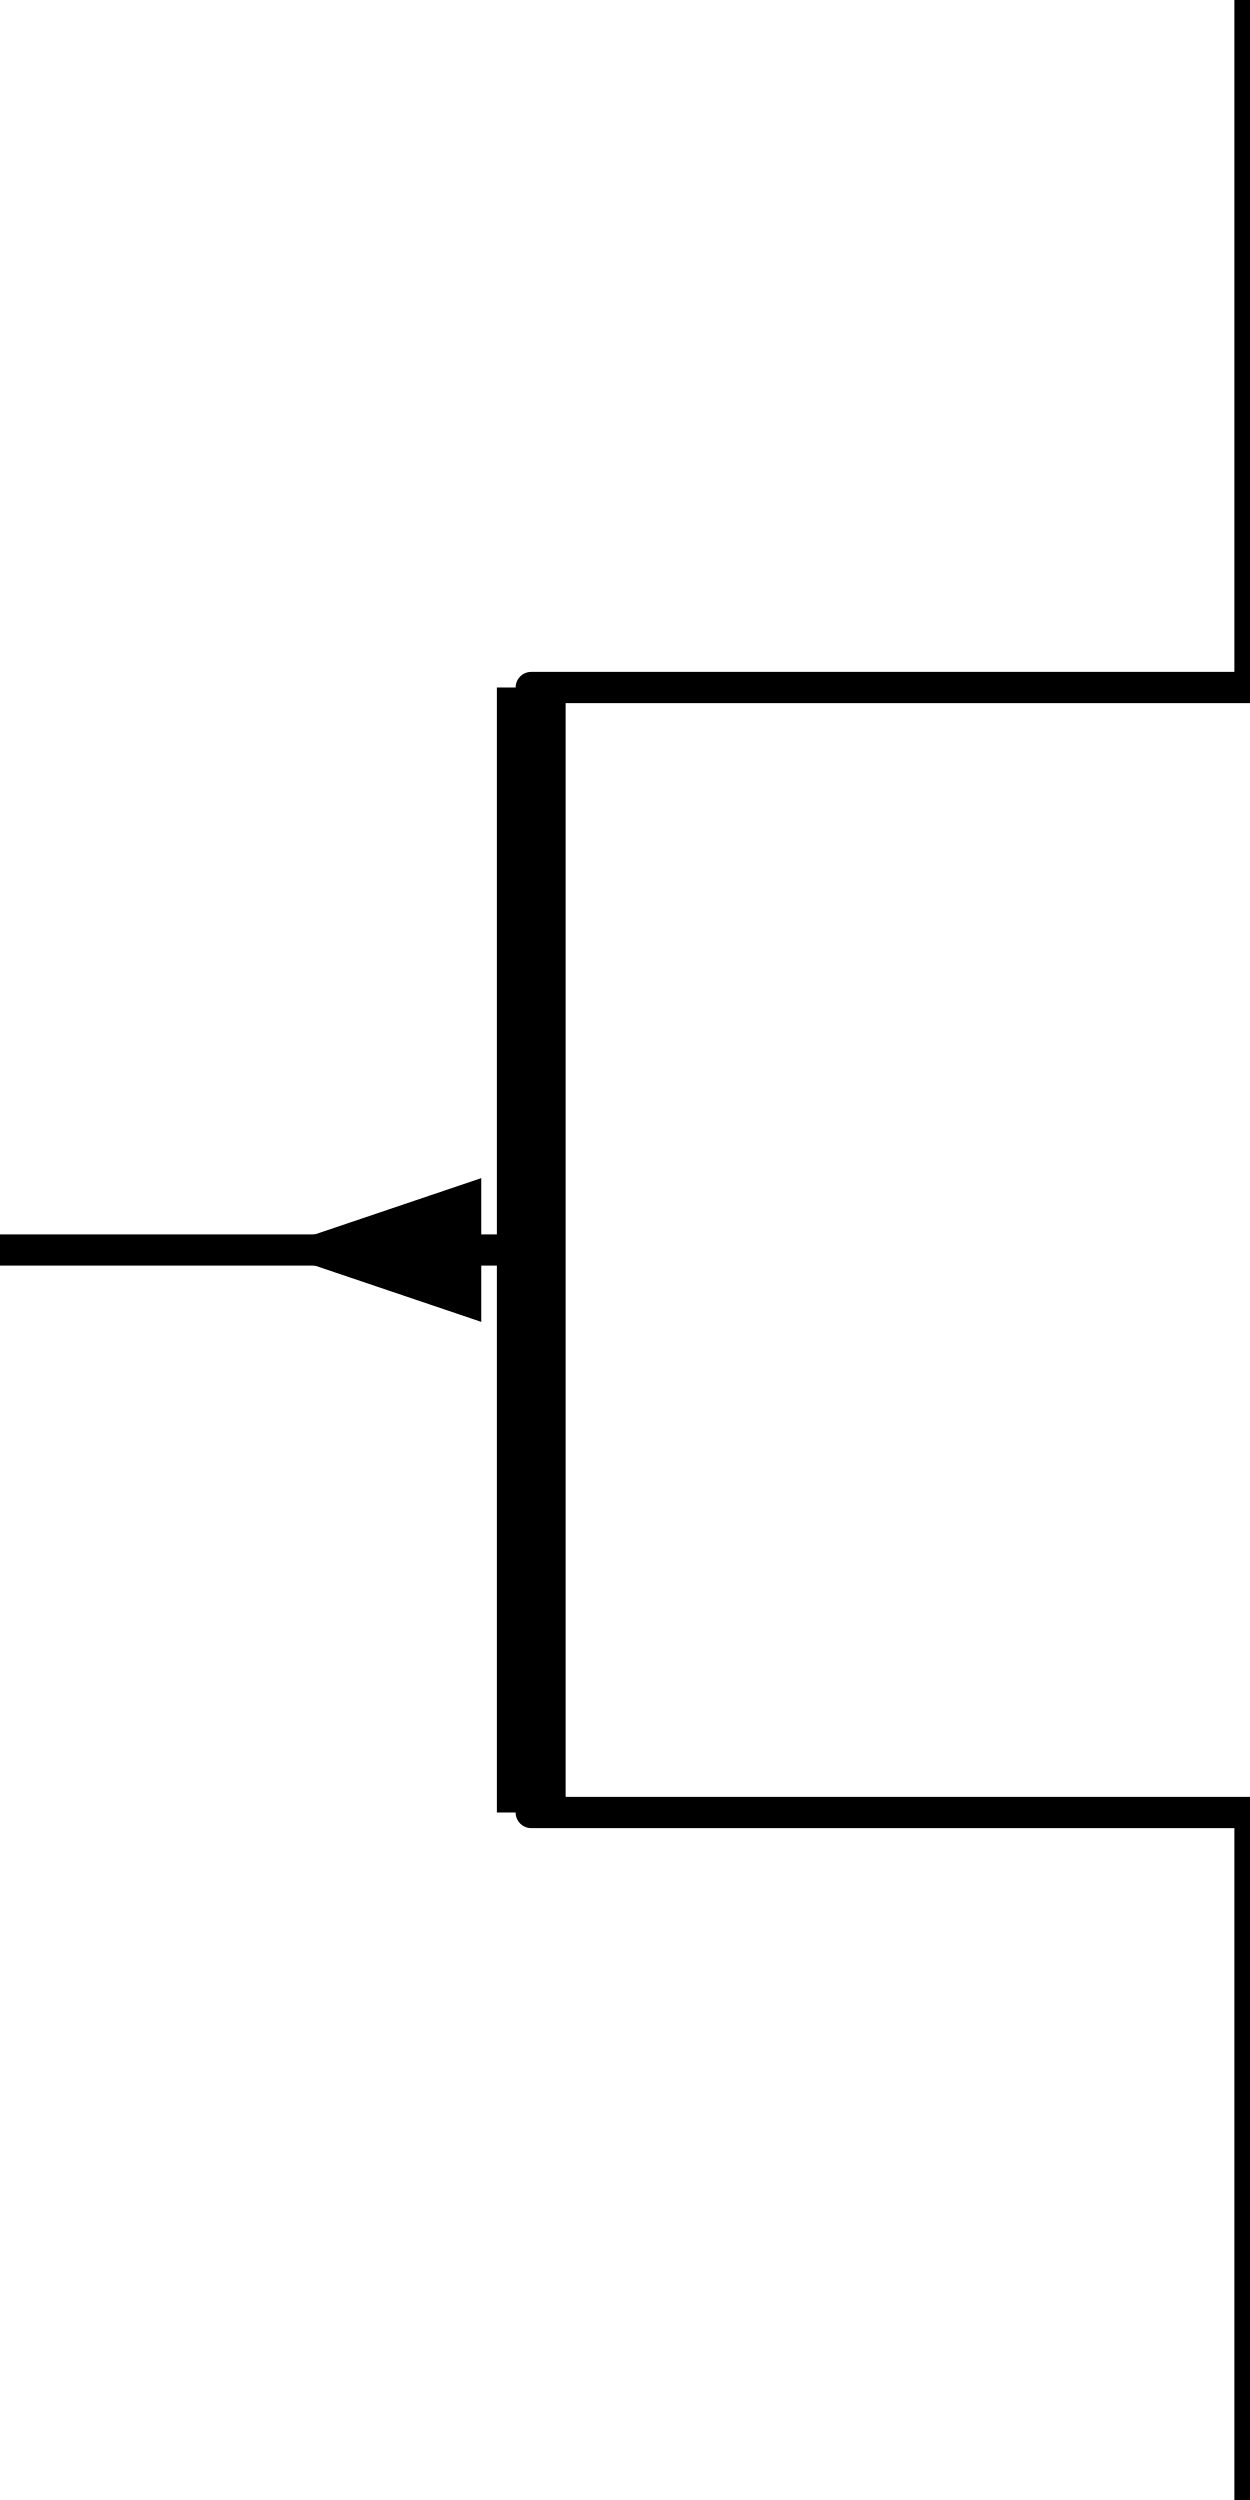
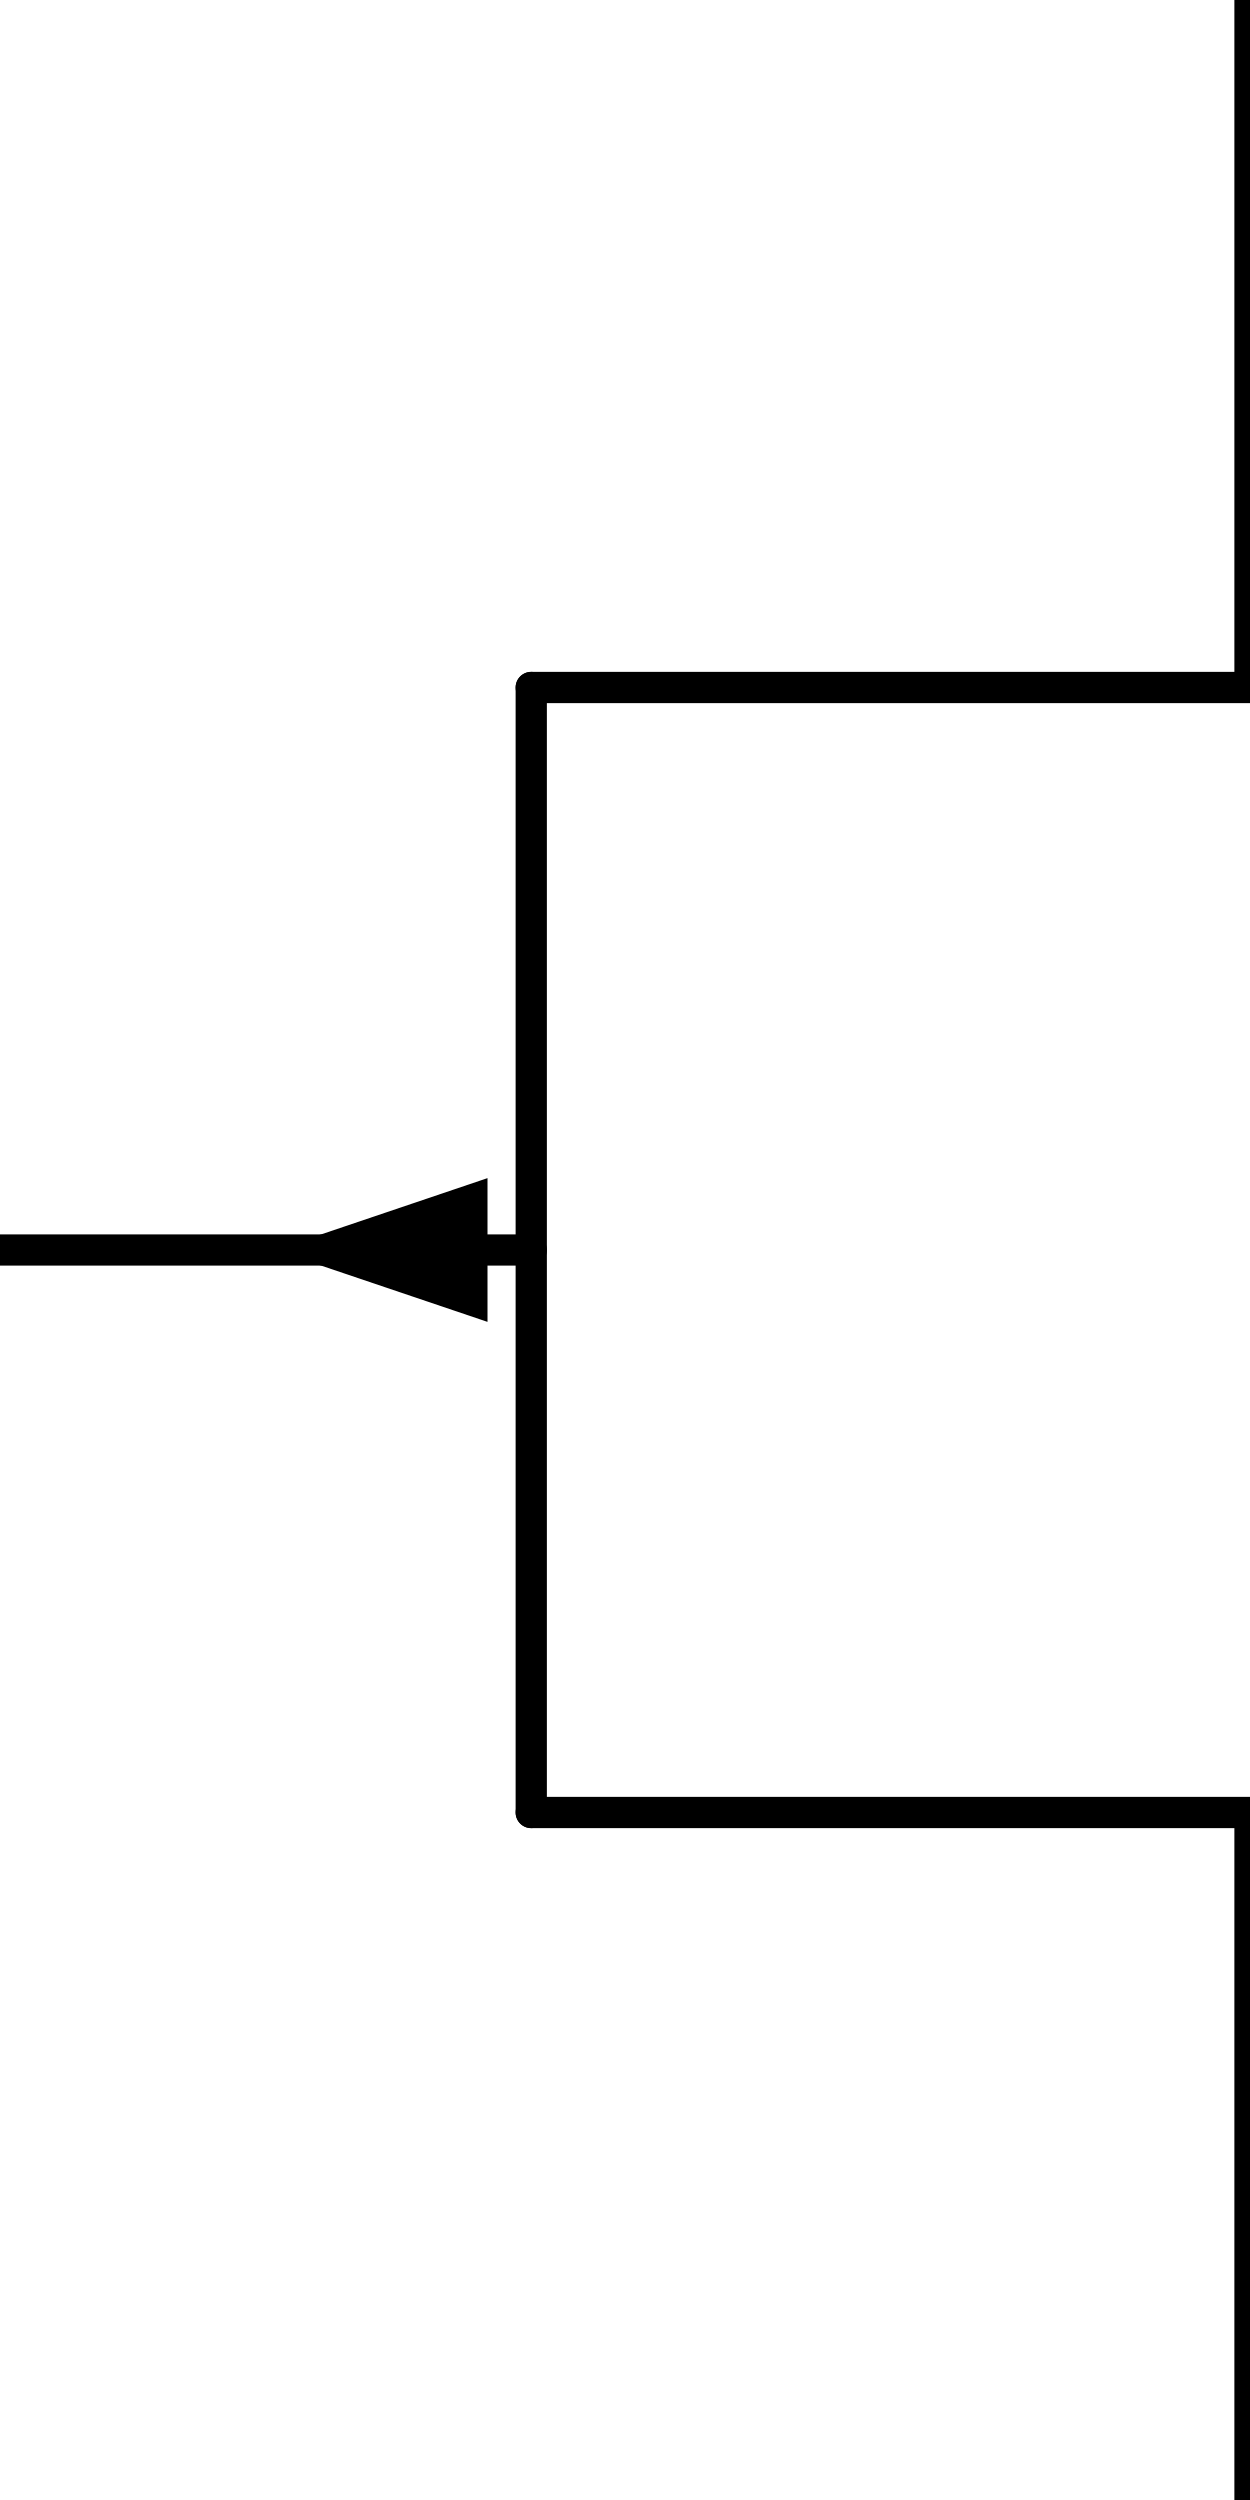
<svg xmlns="http://www.w3.org/2000/svg" viewBox="0 0 40 80">
-   <path d="M 0,40 H 15.9" fill="none" stroke="#000000" stroke-width="1" stroke-linecap="round" />
-   <path d="M 8.6,40 L 15.4,37.7 L 15.4,42.3 Z" fill="#000000" stroke="none" />
-   <path d="M 15.9,22 H 18.1 V 58 H 15.9 Z" fill="#000000" stroke="none" />
+   <path d="M 0,40 H 17" fill="none" stroke="#000000" stroke-width="1" stroke-linecap="round" />
+   <path d="M 8.8,40 L 15.6,37.7 L 15.6,42.3 Z" fill="#000000" stroke="none" />
+   <path d="M 17,22 V 58" fill="none" stroke="#000000" stroke-width="1" stroke-linecap="round" />
  <path d="M 40,0 V 22 H 17" fill="none" stroke="#000000" stroke-width="1" stroke-linecap="round" stroke-linejoin="round" />
  <path d="M 40,80 V 58 H 17" fill="none" stroke="#000000" stroke-width="1" stroke-linecap="round" stroke-linejoin="round" />
</svg>
